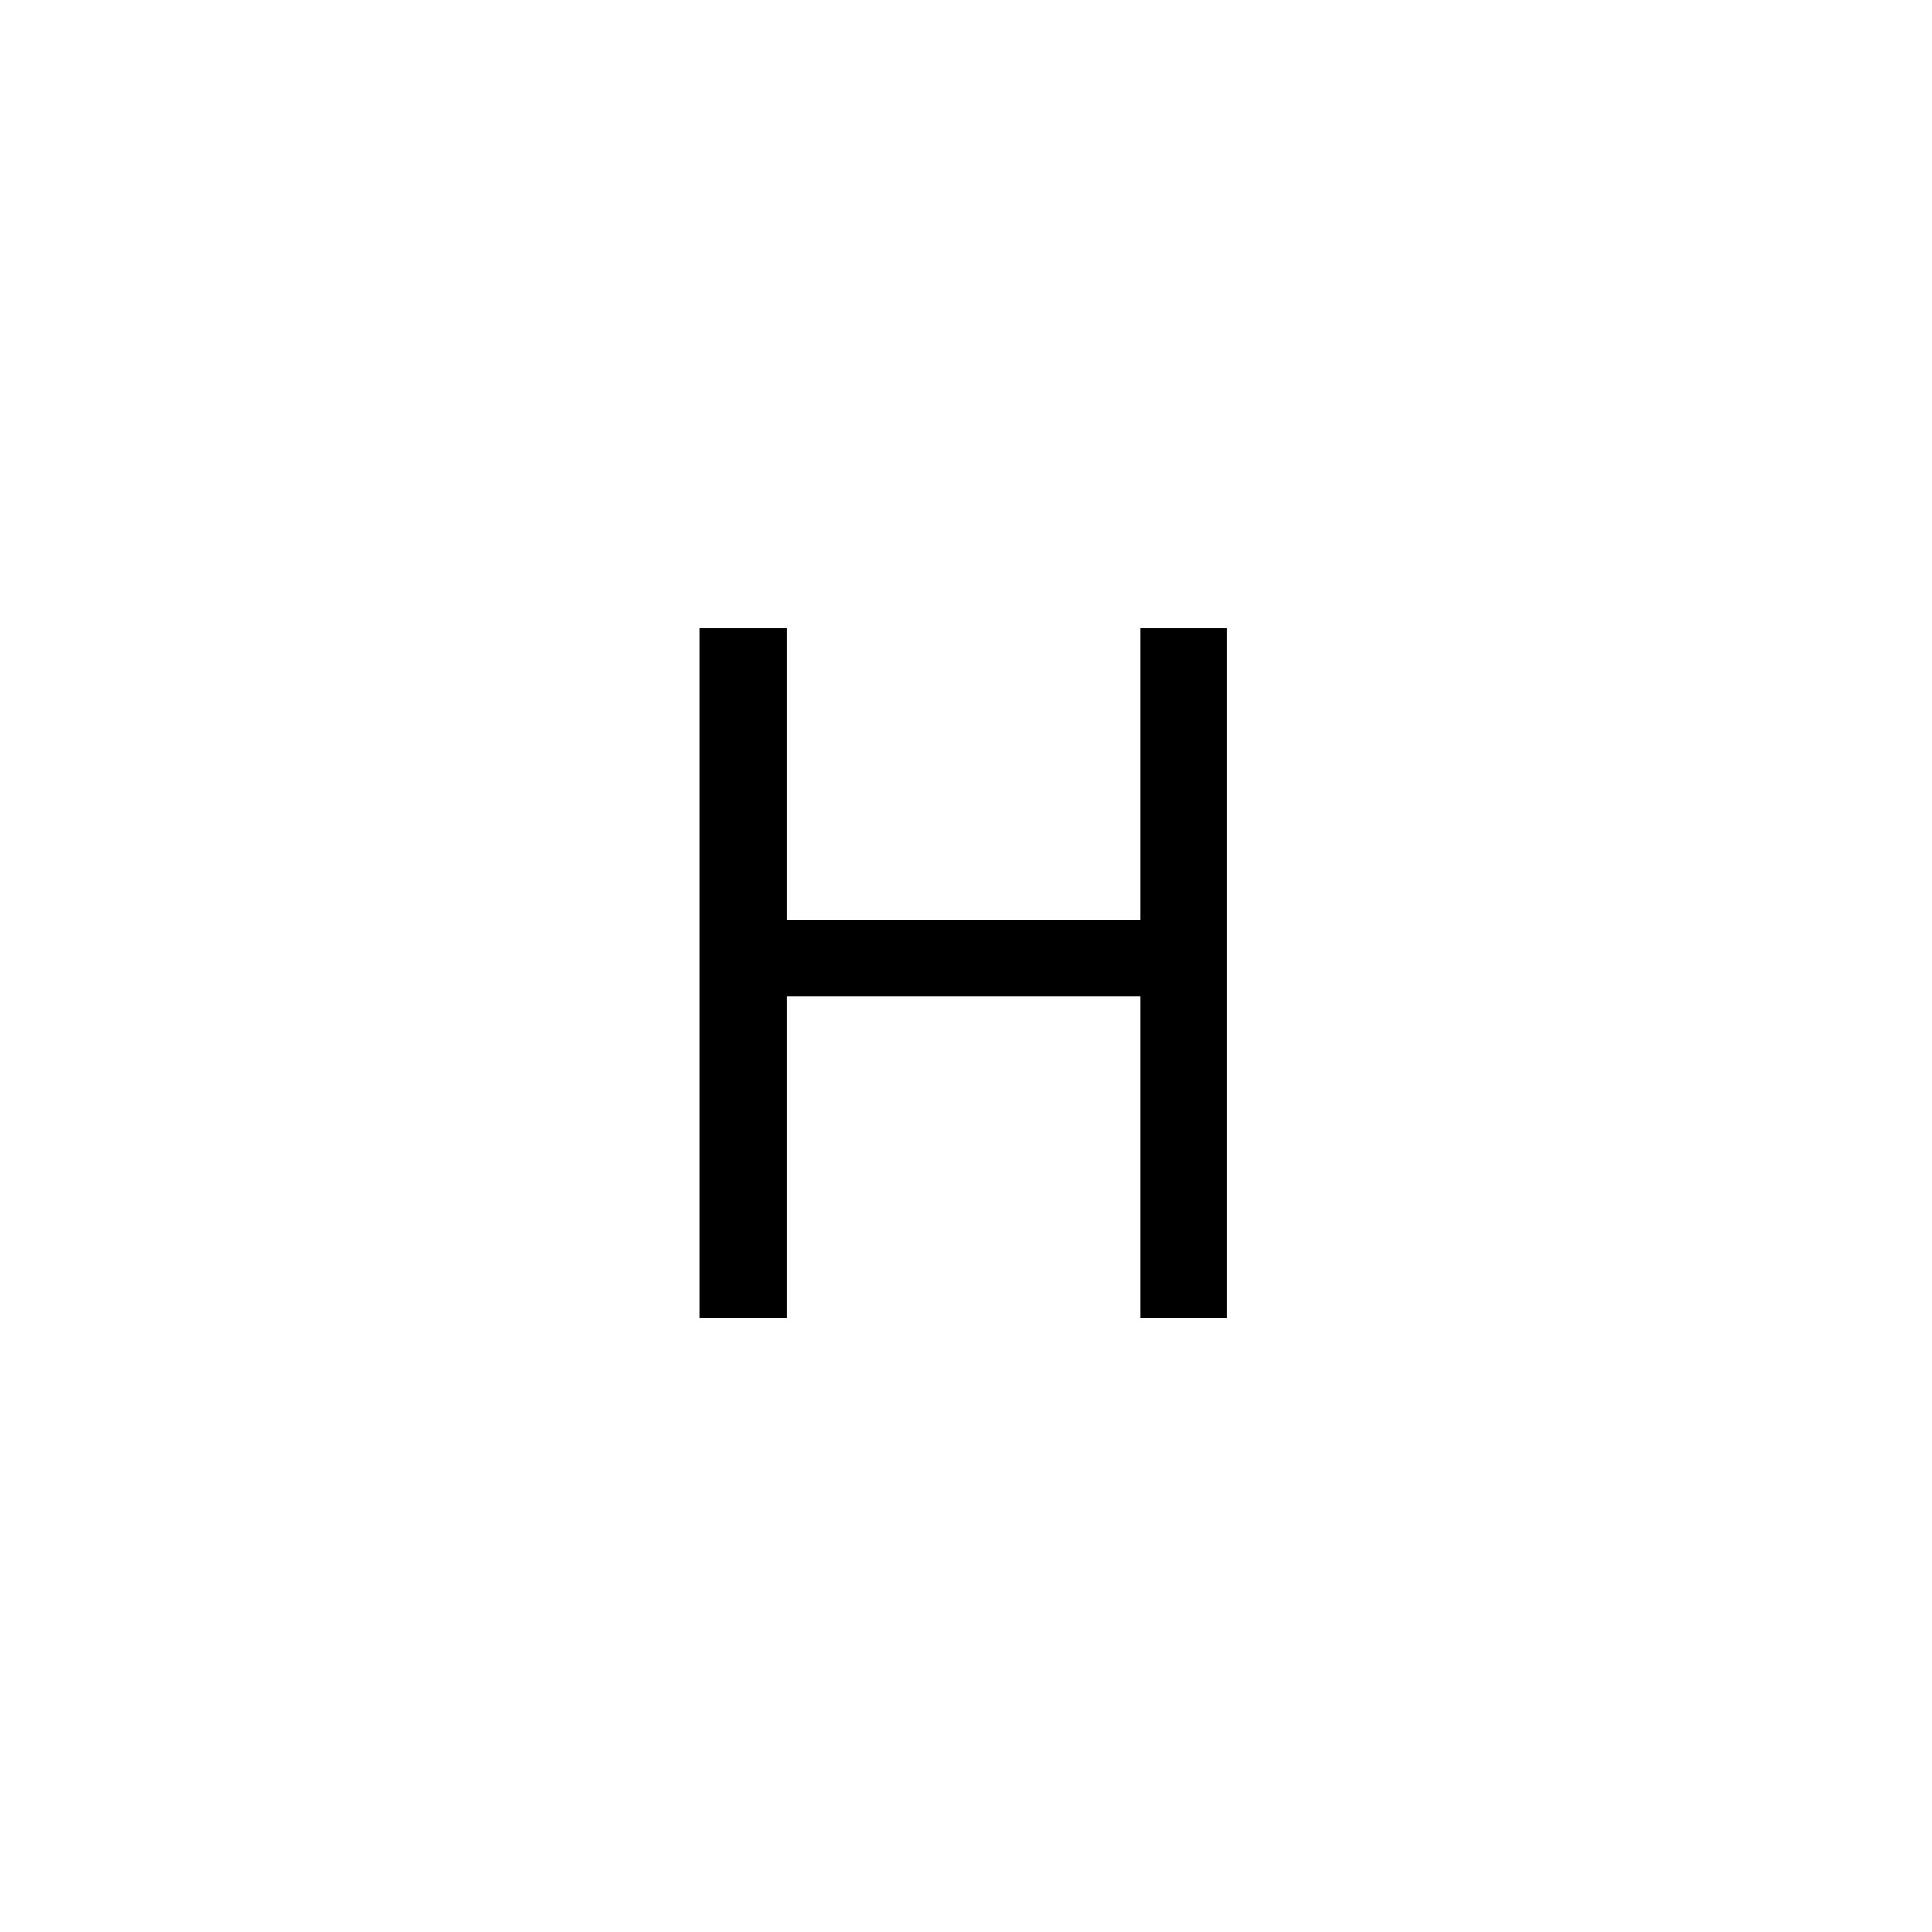
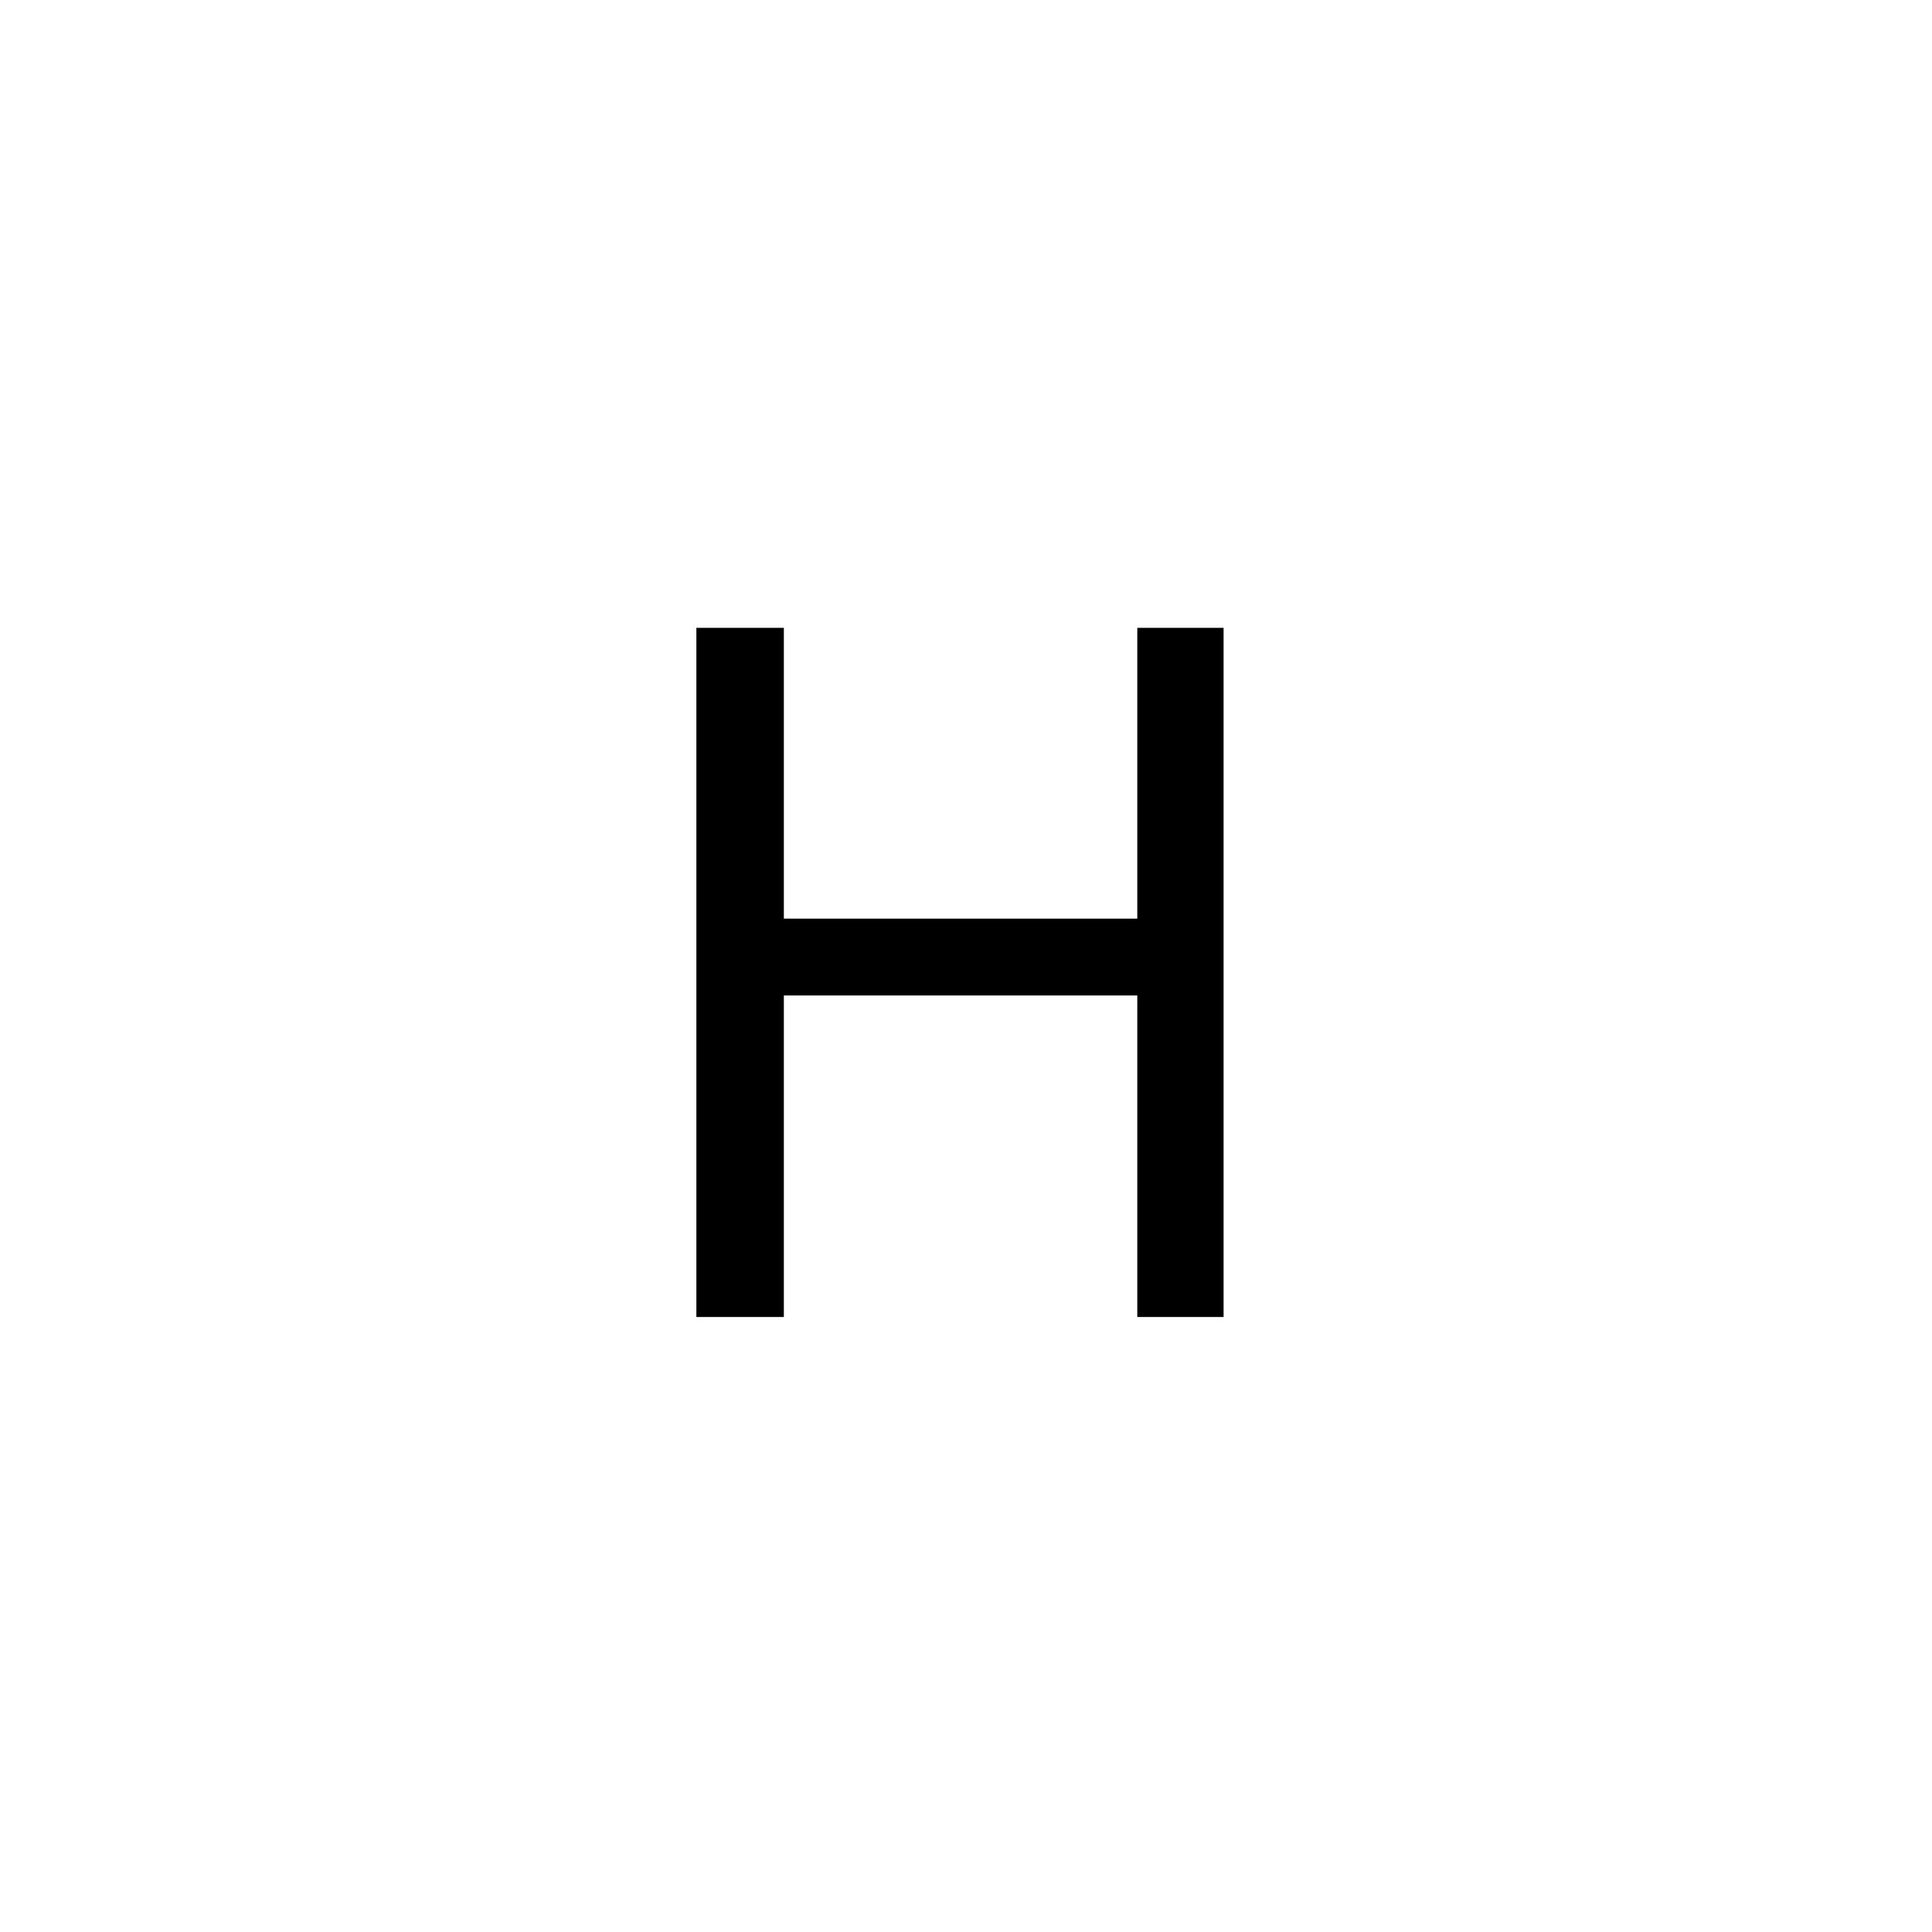
- <svg xmlns="http://www.w3.org/2000/svg" width="105.846mm" height="105.833mm" viewBox="0 0 105.846 105.833" version="1.1" id="svg2869">
+ <svg xmlns="http://www.w3.org/2000/svg" width="40" height="40" viewBox="0 0 10.583 10.583" version="1.1" id="svg2869">
  <defs id="defs2866" />
  <g id="layer1" transform="matrix(1.624997,0,0,1.625,-390.1956,-631.0542)" style="stroke-width:0.615">
    <g id="g6351-3" transform="matrix(0.2550201,0,0,0.2550201,193.3161,105.1846)" style="stroke-width:6.385;stroke-miterlimit:4;stroke-dasharray:none">
-       <g id="g12097-8-8" transform="matrix(32.61278,0,0,32.61297,47881.298,111107.86)" style="stroke-width:0.196;stroke-miterlimit:4;stroke-dasharray:none;stroke:none">
+       <g id="g12097-8-8" transform="matrix(32.61278,0,0,32.61297,47881.298,111107.86)" style="stroke:none;stroke-width:0.196;stroke-miterlimit:4;stroke-dasharray:none">
        <path d="m -1461.164,-3372.718 a 1.273,1.273 0 0 0 -1.273,1.273" id="path1112-2-5" style="fill:none;stroke:none;stroke-width:0.196;stroke-miterlimit:4;stroke-dasharray:none" />
        <path d="m -1462.437,-3366.355 a 1.273,1.273 0 0 0 1.273,1.272" id="path1114-9-6" style="fill:none;stroke:none;stroke-width:0.196;stroke-miterlimit:4;stroke-dasharray:none" />
        <path d="m -1456.074,-3365.083 a 1.273,1.273 0 0 0 1.273,-1.272" id="path1116-9-1" style="fill:none;stroke:none;stroke-width:0.196;stroke-miterlimit:4;stroke-dasharray:none" />
        <polyline points="538.271,375.944 533.181,375.944 " id="polyline1118-6-1" style="fill:none;stroke:none;stroke-width:0.196;stroke-miterlimit:4;stroke-dasharray:none" transform="translate(-1994.345,-3741.027)" />
        <polyline points="533.181,368.309 538.271,368.309 " id="polyline1120-0-5" style="fill:none;stroke:none;stroke-width:0.196;stroke-miterlimit:4;stroke-dasharray:none" transform="translate(-1994.345,-3741.027)" />
        <polyline points="531.908,374.672 531.908,369.582 " id="polyline1122-2-9" style="fill:none;stroke:none;stroke-width:0.196;stroke-miterlimit:4;stroke-dasharray:none" transform="translate(-1994.345,-3741.027)" />
        <polyline points="539.544,369.582 539.544,374.672 " id="polyline1124-7-8" style="fill:none;stroke:none;stroke-width:0.196;stroke-miterlimit:4;stroke-dasharray:none" transform="translate(-1994.345,-3741.027)" />
        <path d="m -1454.801,-3371.445 a 1.273,1.273 0 0 0 -1.273,-1.273" id="path1126-6-4" style="fill:none;stroke:none;stroke-width:0.196;stroke-miterlimit:4;stroke-dasharray:none" />
      </g>
-       <text xml:space="preserve" style="font-style:normal;font-variant:normal;font-weight:normal;font-stretch:normal;font-size:127.692px;line-height:1.25;font-family:sans-serif;-inkscape-font-specification:'sans-serif, Normal';font-variant-ligatures:normal;font-variant-caps:normal;font-variant-numeric:normal;font-variant-east-asian:normal;fill:#000000;fill-opacity:1;stroke:none;stroke-width:6.385;stroke-miterlimit:4;stroke-dasharray:none" x="263.657" y="1284.566" id="text44048-8">
-         <tspan id="tspan7300-1" x="263.657" y="1284.566" style="font-style:normal;font-variant:normal;font-weight:normal;font-stretch:normal;font-size:127.692px;font-family:sans-serif;-inkscape-font-specification:'sans-serif, Normal';font-variant-ligatures:normal;font-variant-caps:normal;font-variant-numeric:normal;font-variant-east-asian:normal;stroke-width:6.385;stroke-miterlimit:4;stroke-dasharray:none;stroke:none">H</tspan>
+       <text xml:space="preserve" style="font-style:normal;font-variant:normal;font-weight:normal;font-stretch:normal;font-size:12.769px;line-height:1.25;font-family:sans-serif;-inkscape-font-specification:'sans-serif, Normal';font-variant-ligatures:normal;font-variant-caps:normal;font-variant-numeric:normal;font-variant-east-asian:normal;fill:#000000;fill-opacity:1;stroke:none;stroke-width:6.385;stroke-miterlimit:4;stroke-dasharray:none" x="191.505" y="1127.741" id="text44048-8">
+         <tspan id="tspan7300-1" x="191.505" y="1127.741" style="font-style:normal;font-variant:normal;font-weight:normal;font-stretch:normal;font-size:12.769px;font-family:sans-serif;-inkscape-font-specification:'sans-serif, Normal';font-variant-ligatures:normal;font-variant-caps:normal;font-variant-numeric:normal;font-variant-east-asian:normal;stroke:none;stroke-width:6.385;stroke-miterlimit:4;stroke-dasharray:none">H</tspan>
      </text>
    </g>
  </g>
</svg>
